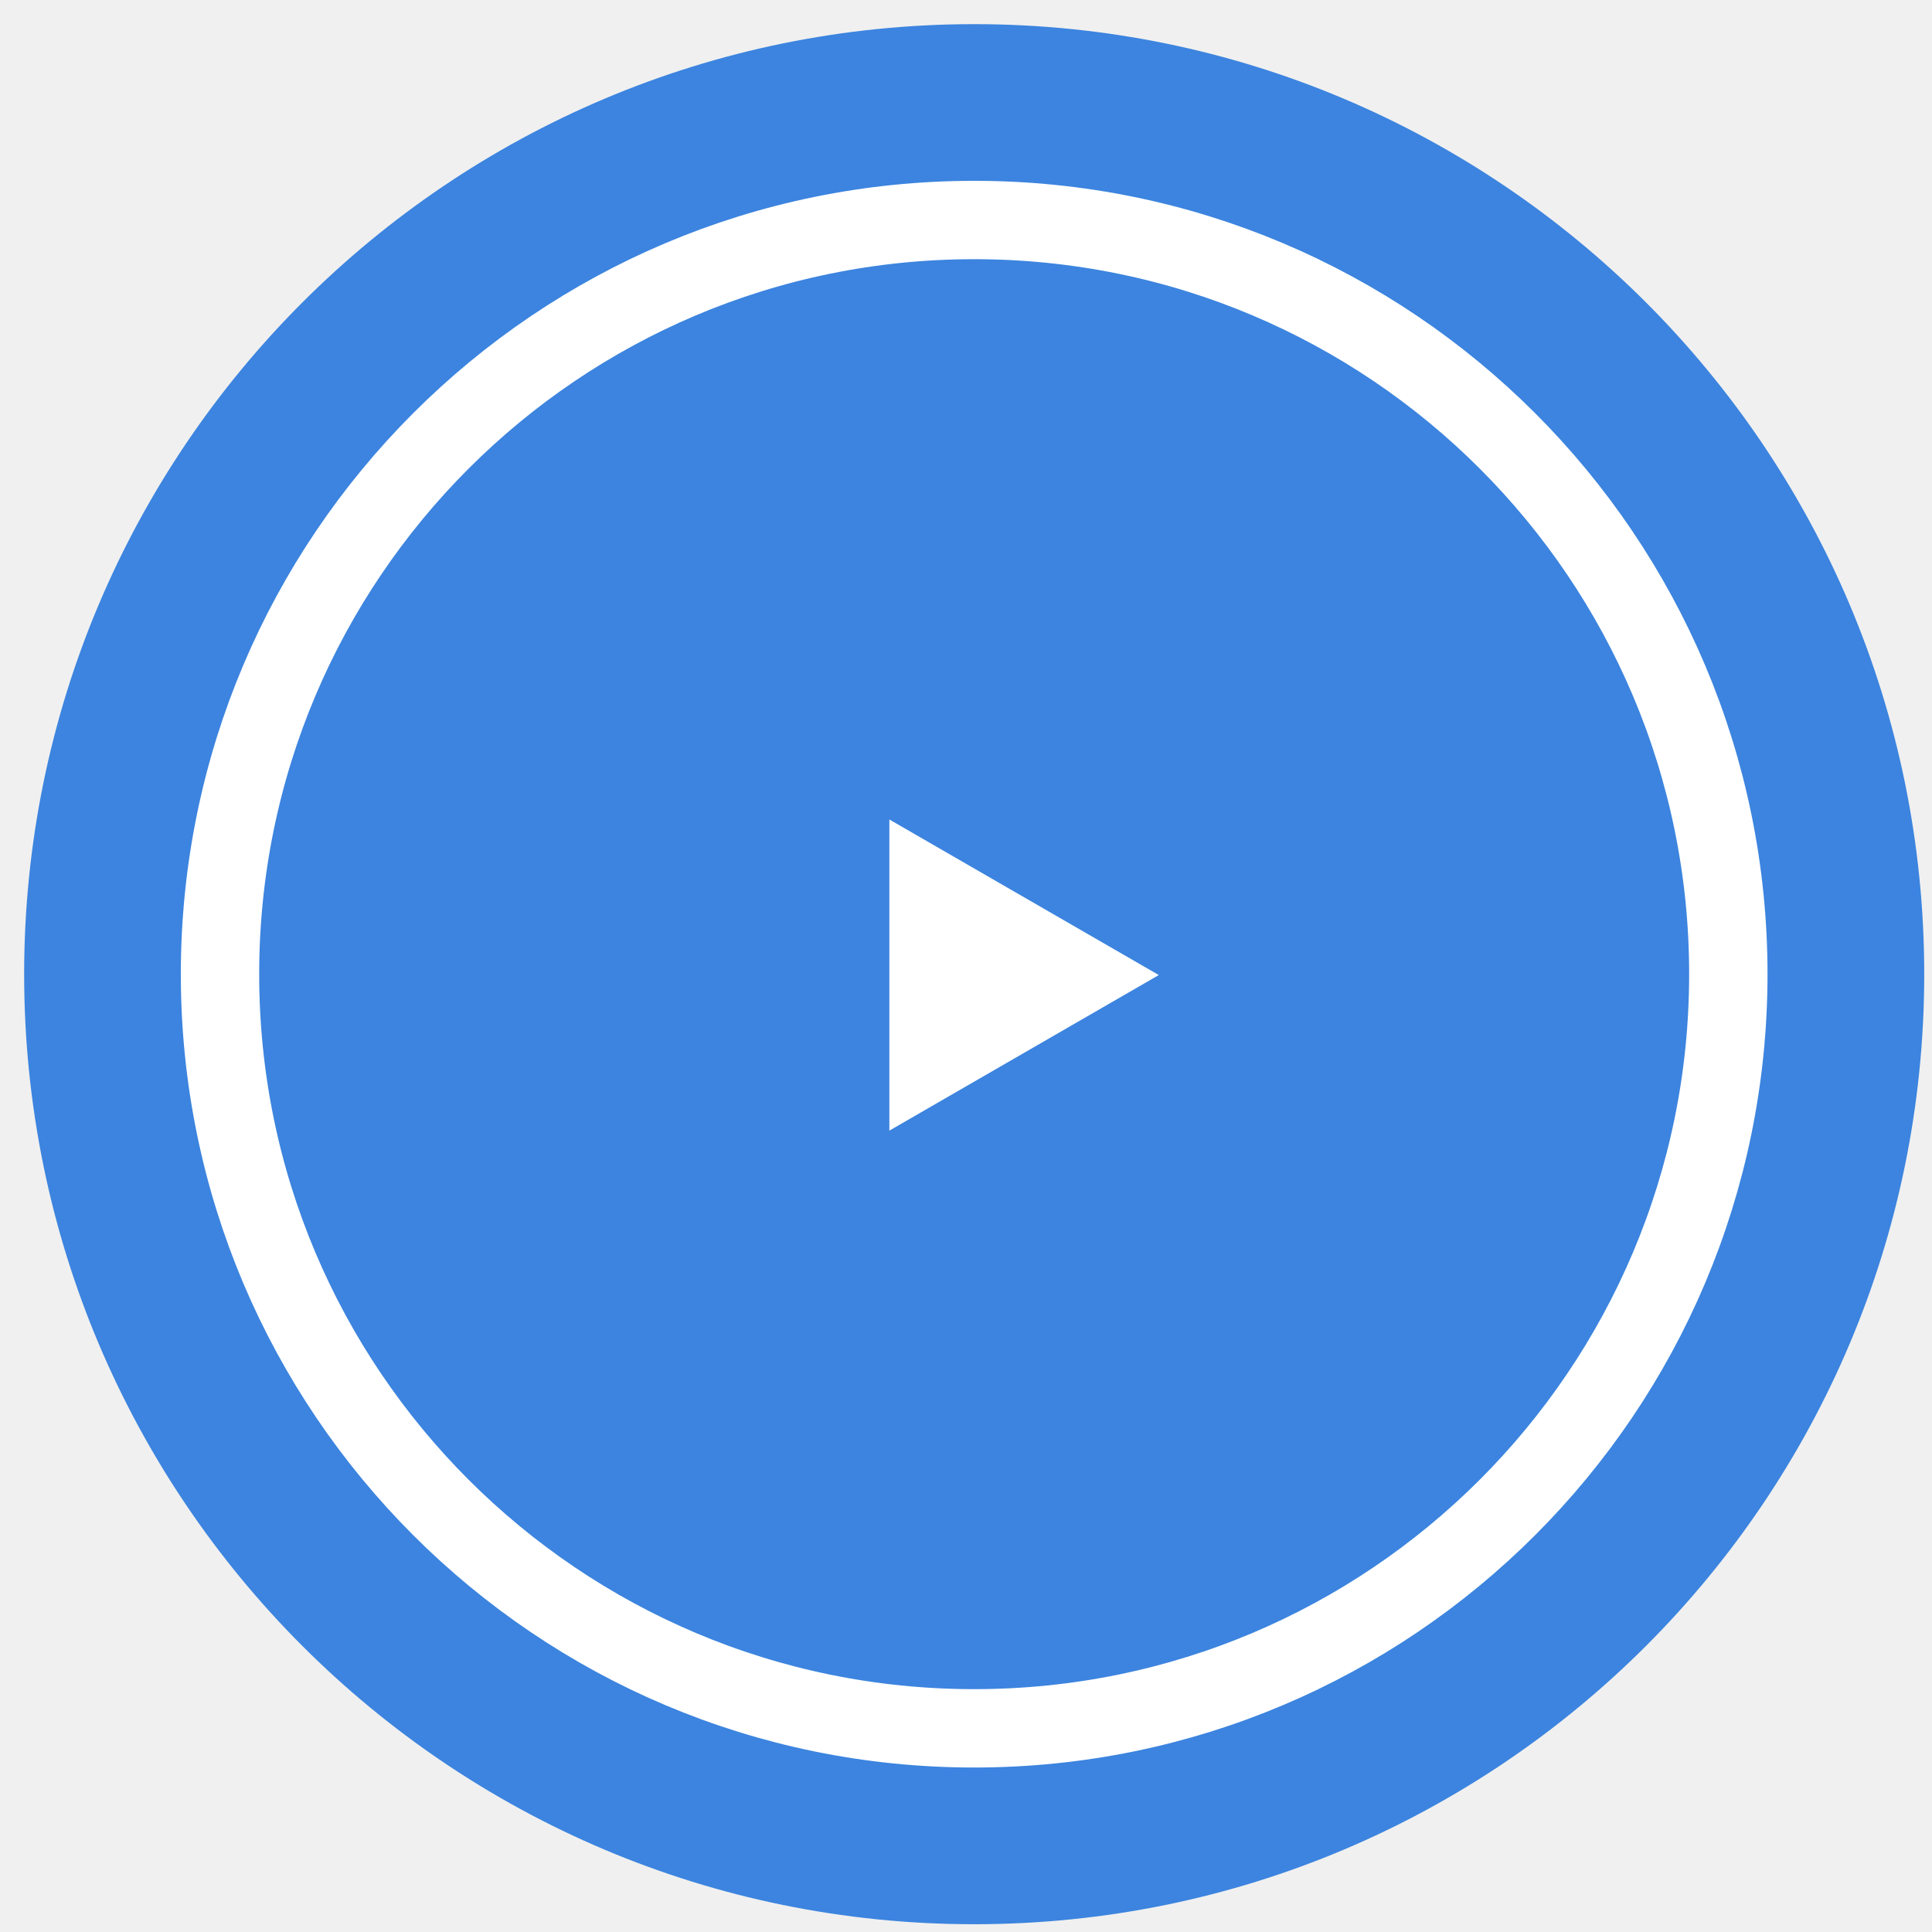
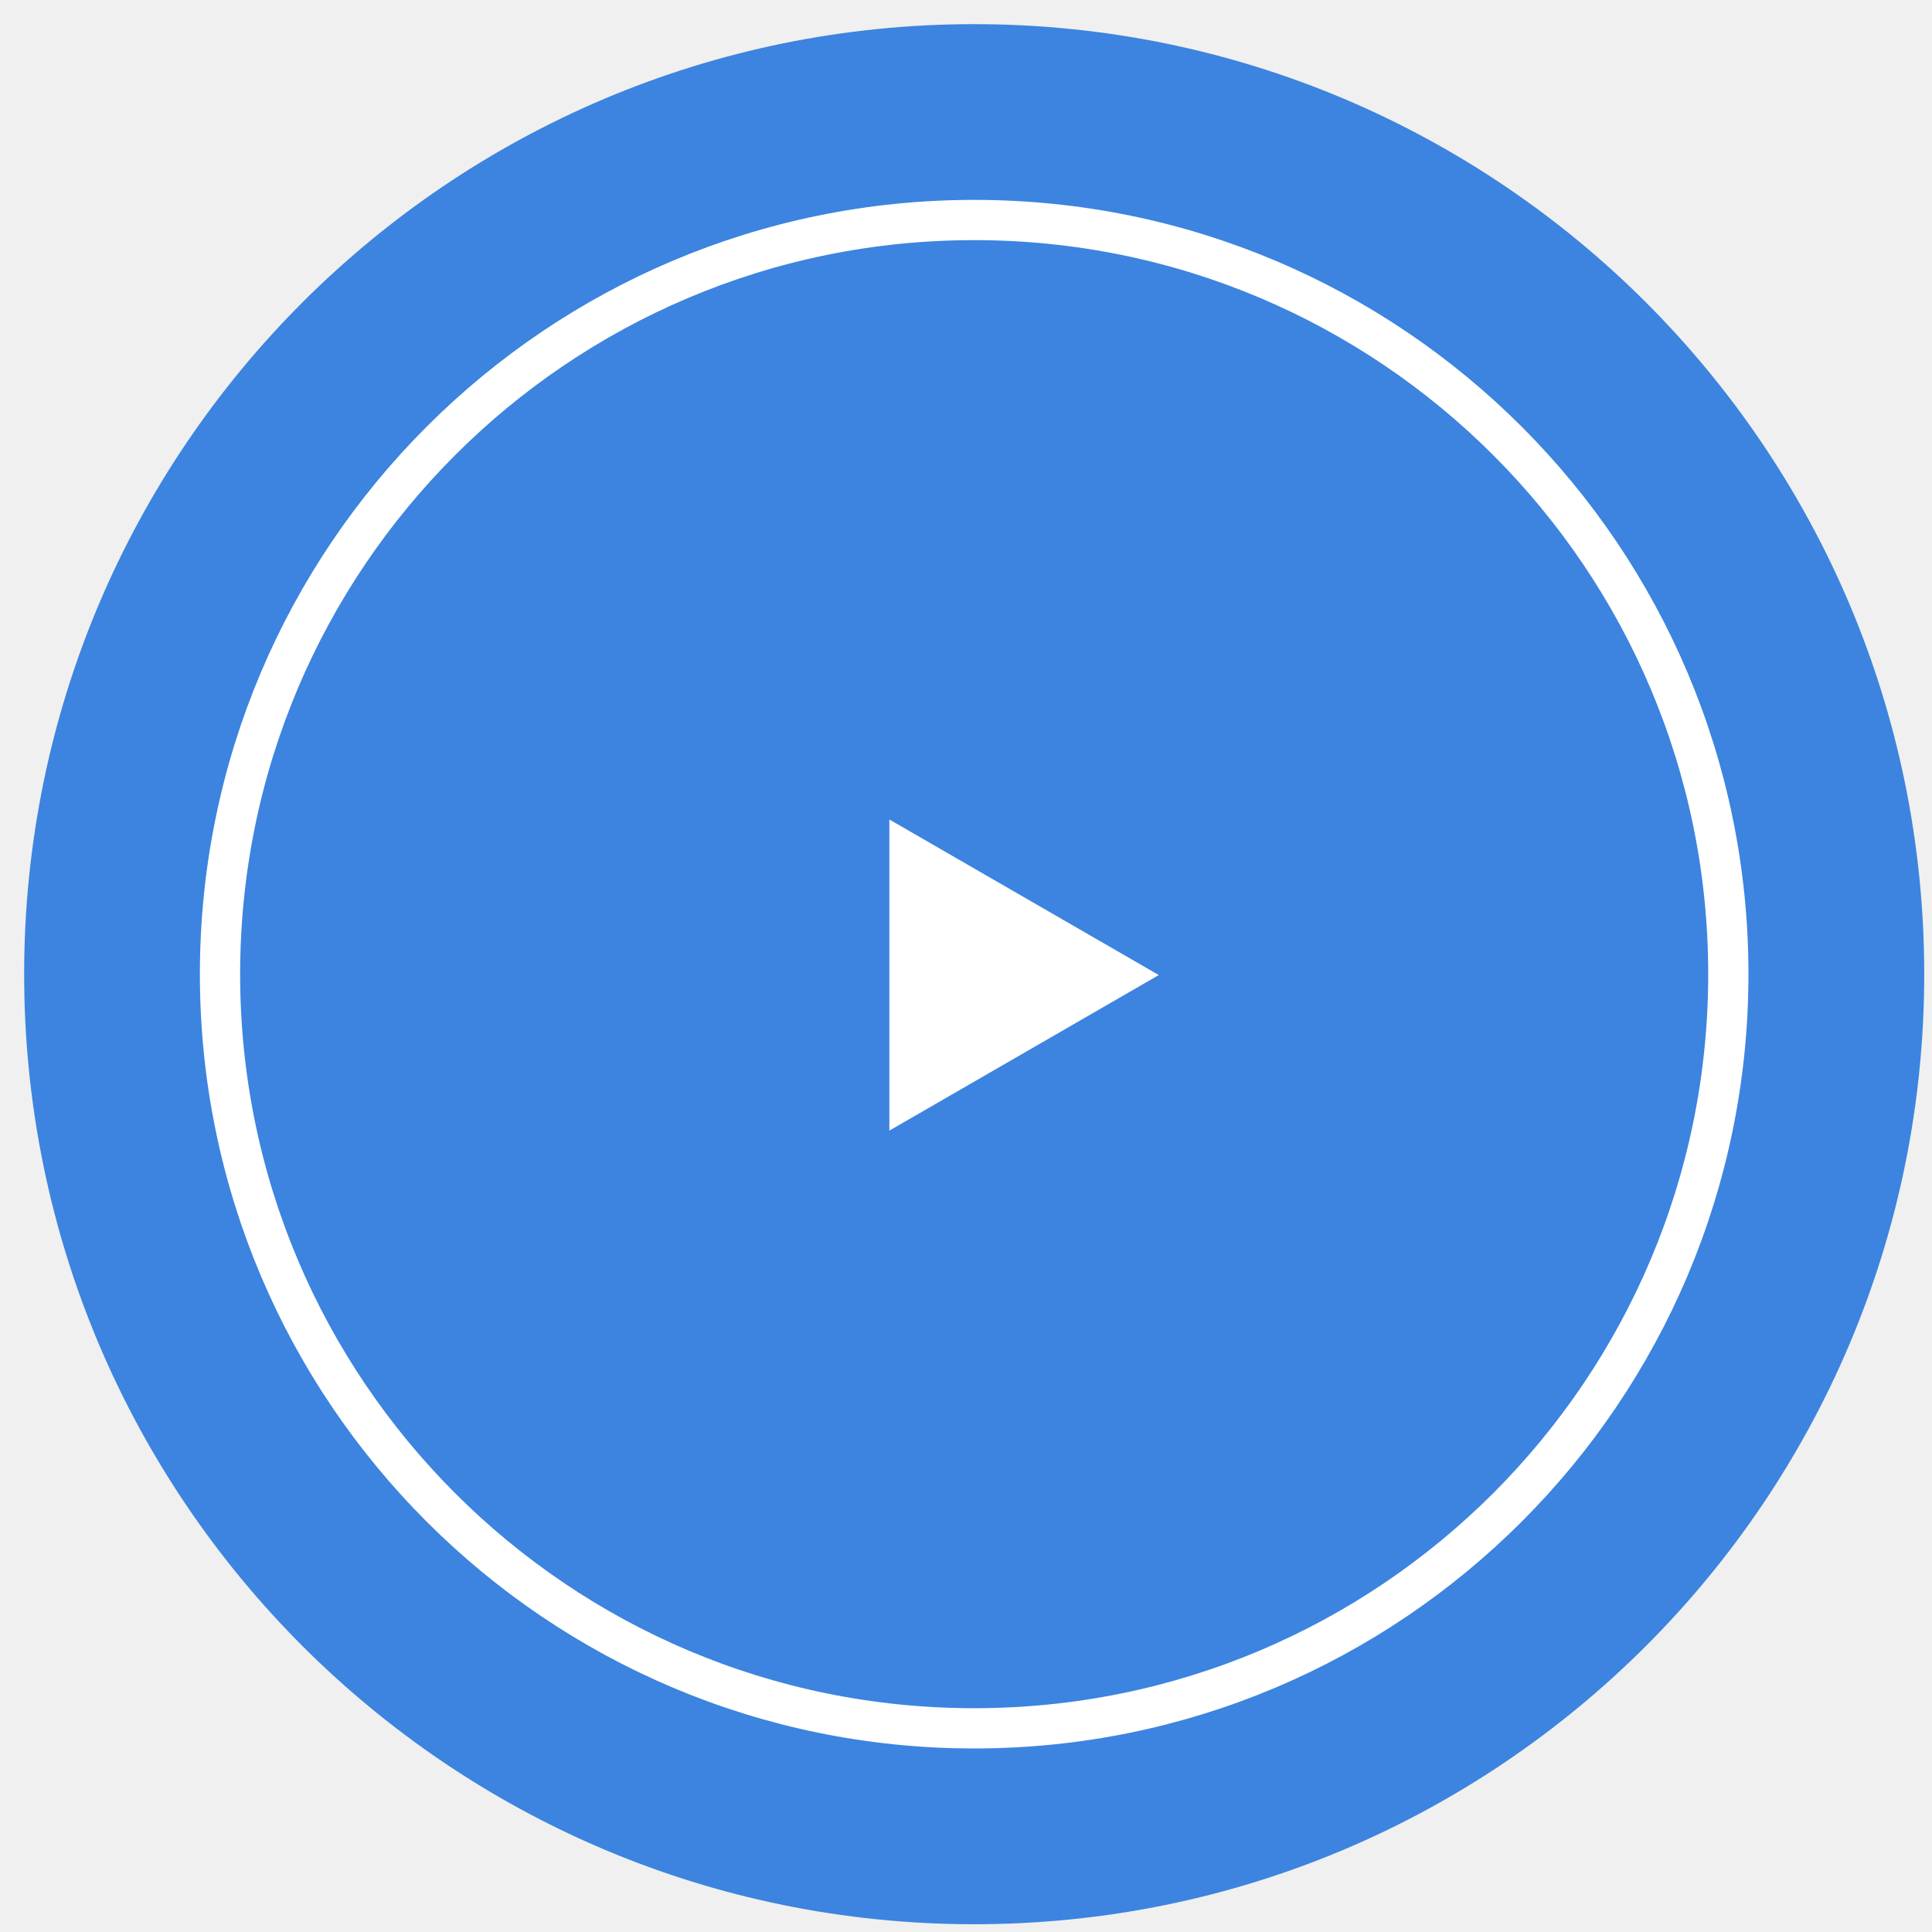
<svg xmlns="http://www.w3.org/2000/svg" width="48" height="48" viewBox="0 0 48 48" fill="none">
  <rect x="0.6" y="0.6" width="47.207" height="47.207" rx="23.603" fill="#0060D9" fill-opacity="0.75" />
-   <circle cx="24.203" cy="24.203" r="18.737" stroke="white" stroke-width="1.947" />
+   <circle cx="24.203" cy="24.203" r="18.737" stroke="white" strokeWidth="1.947" />
  <path d="M28.79 24.225L22.096 28.09L22.096 20.36L28.79 24.225Z" fill="white" />
</svg>
